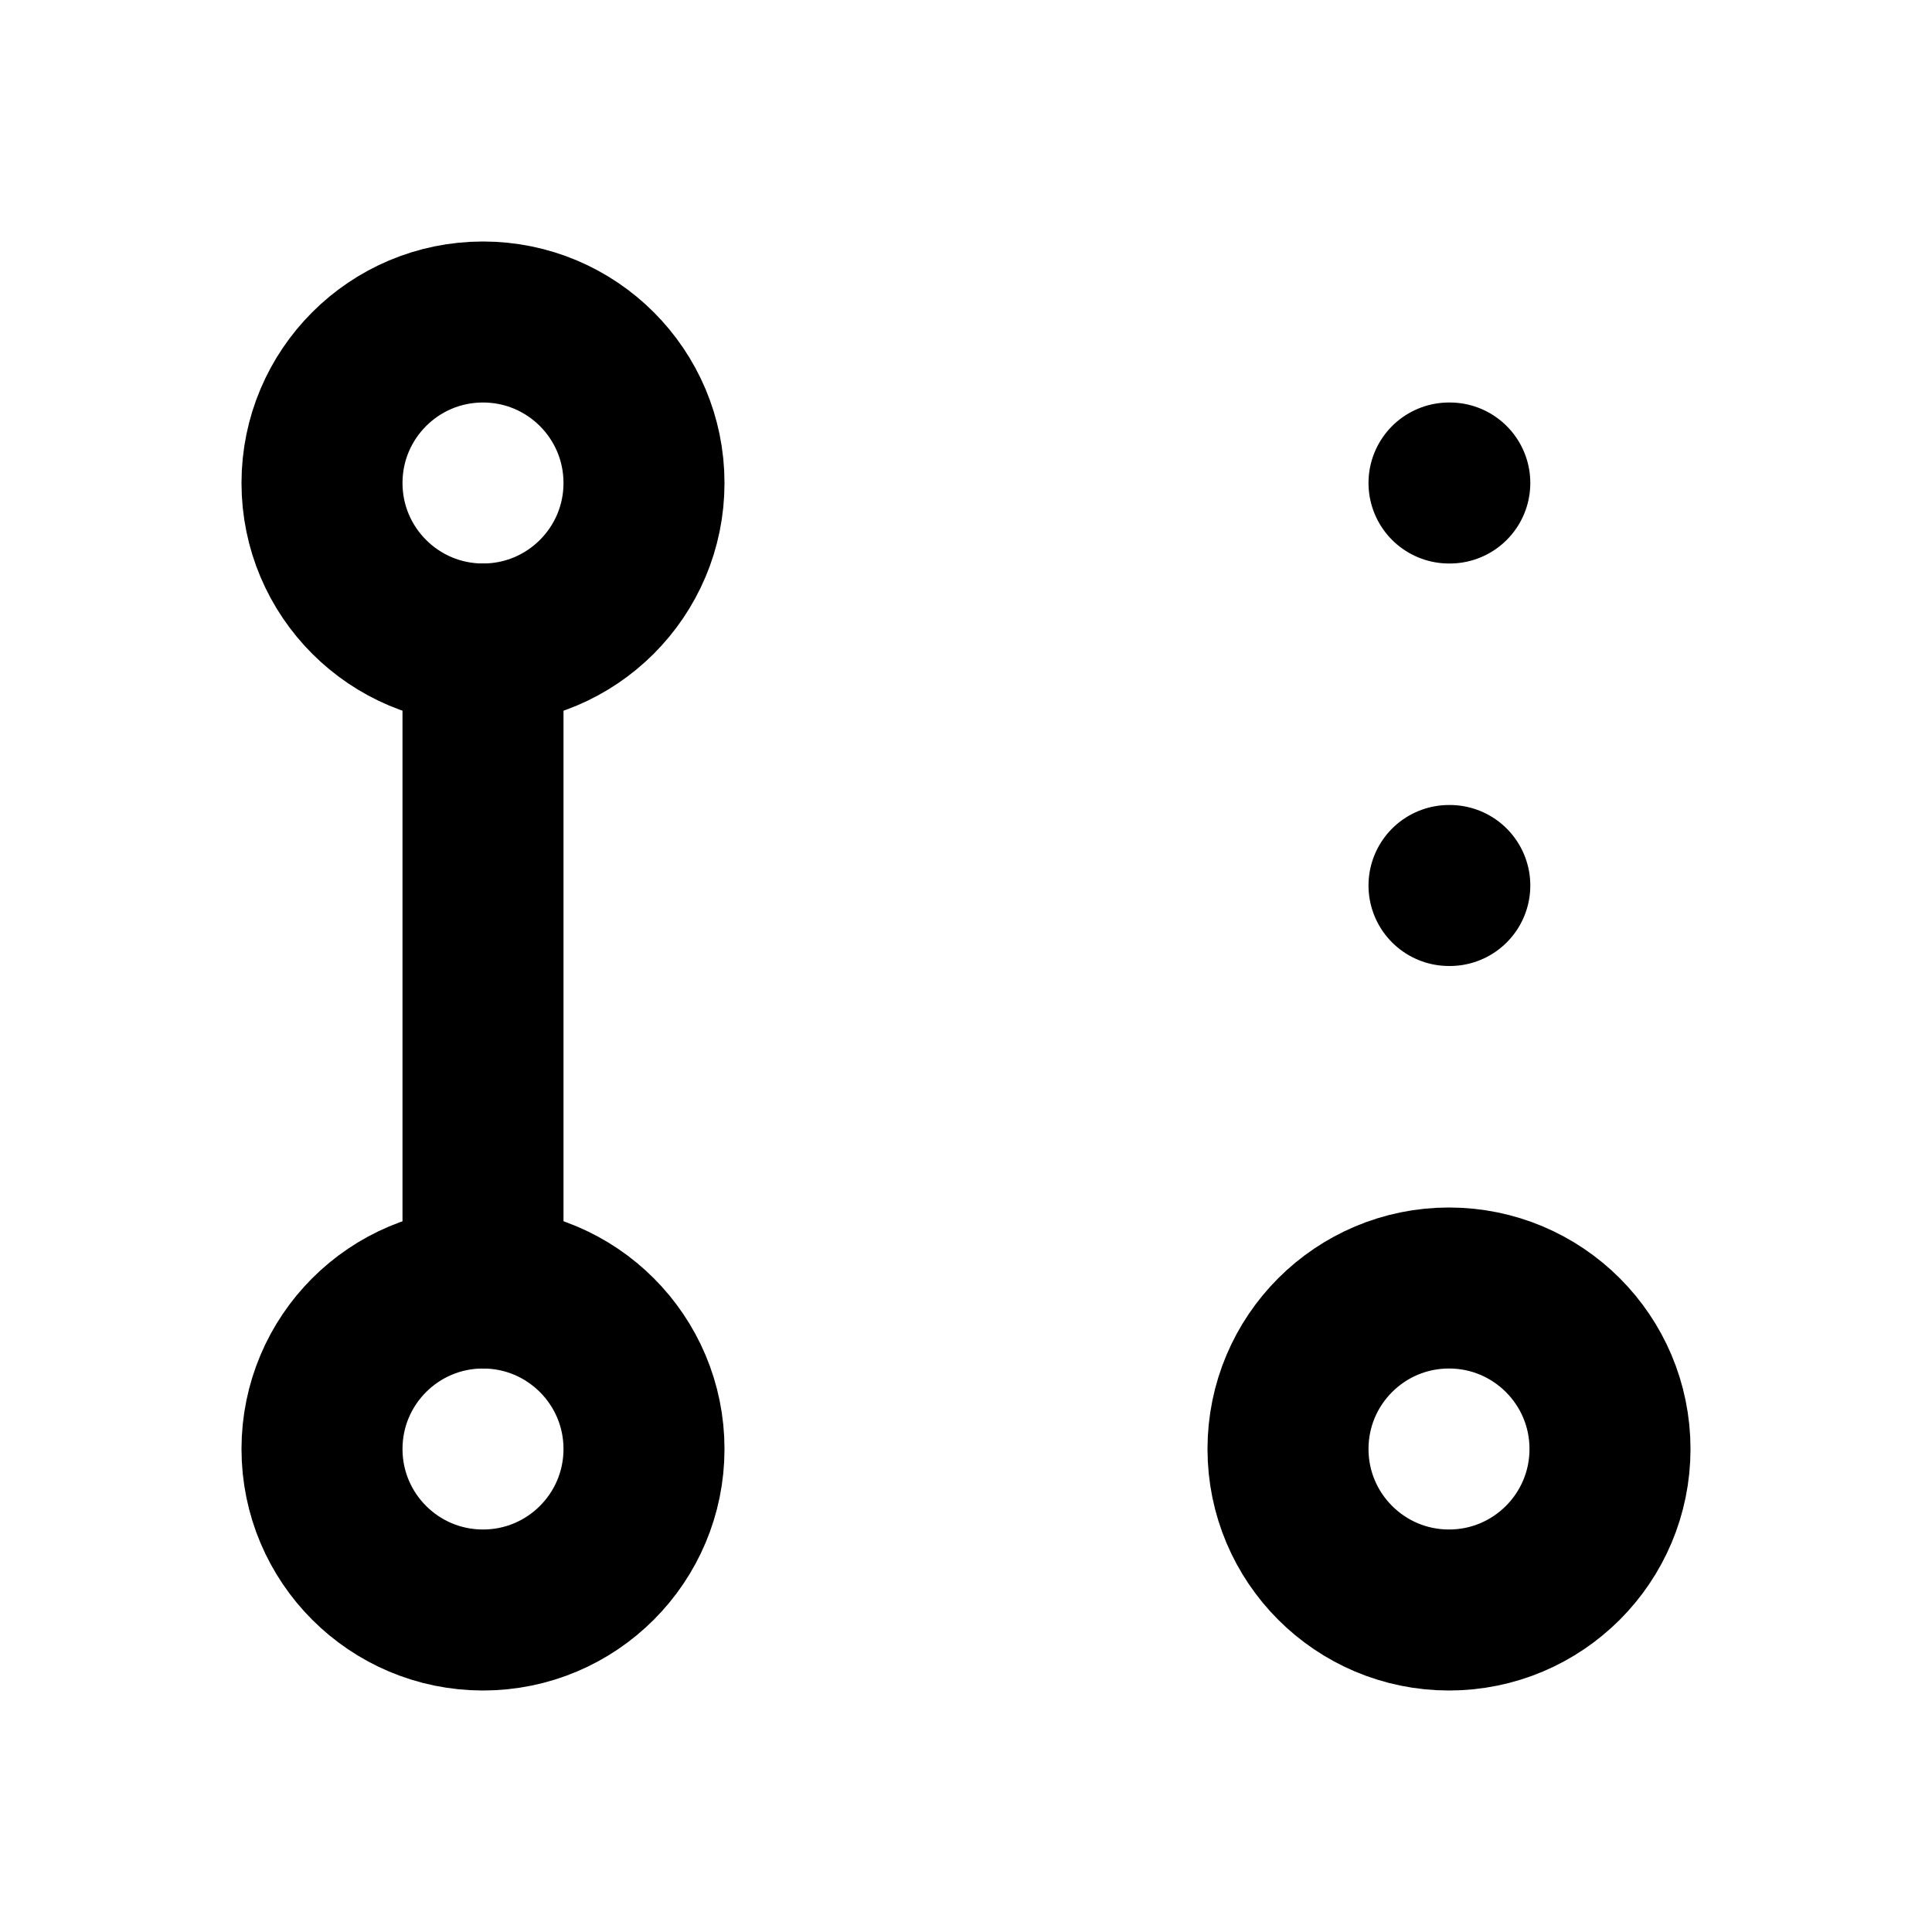
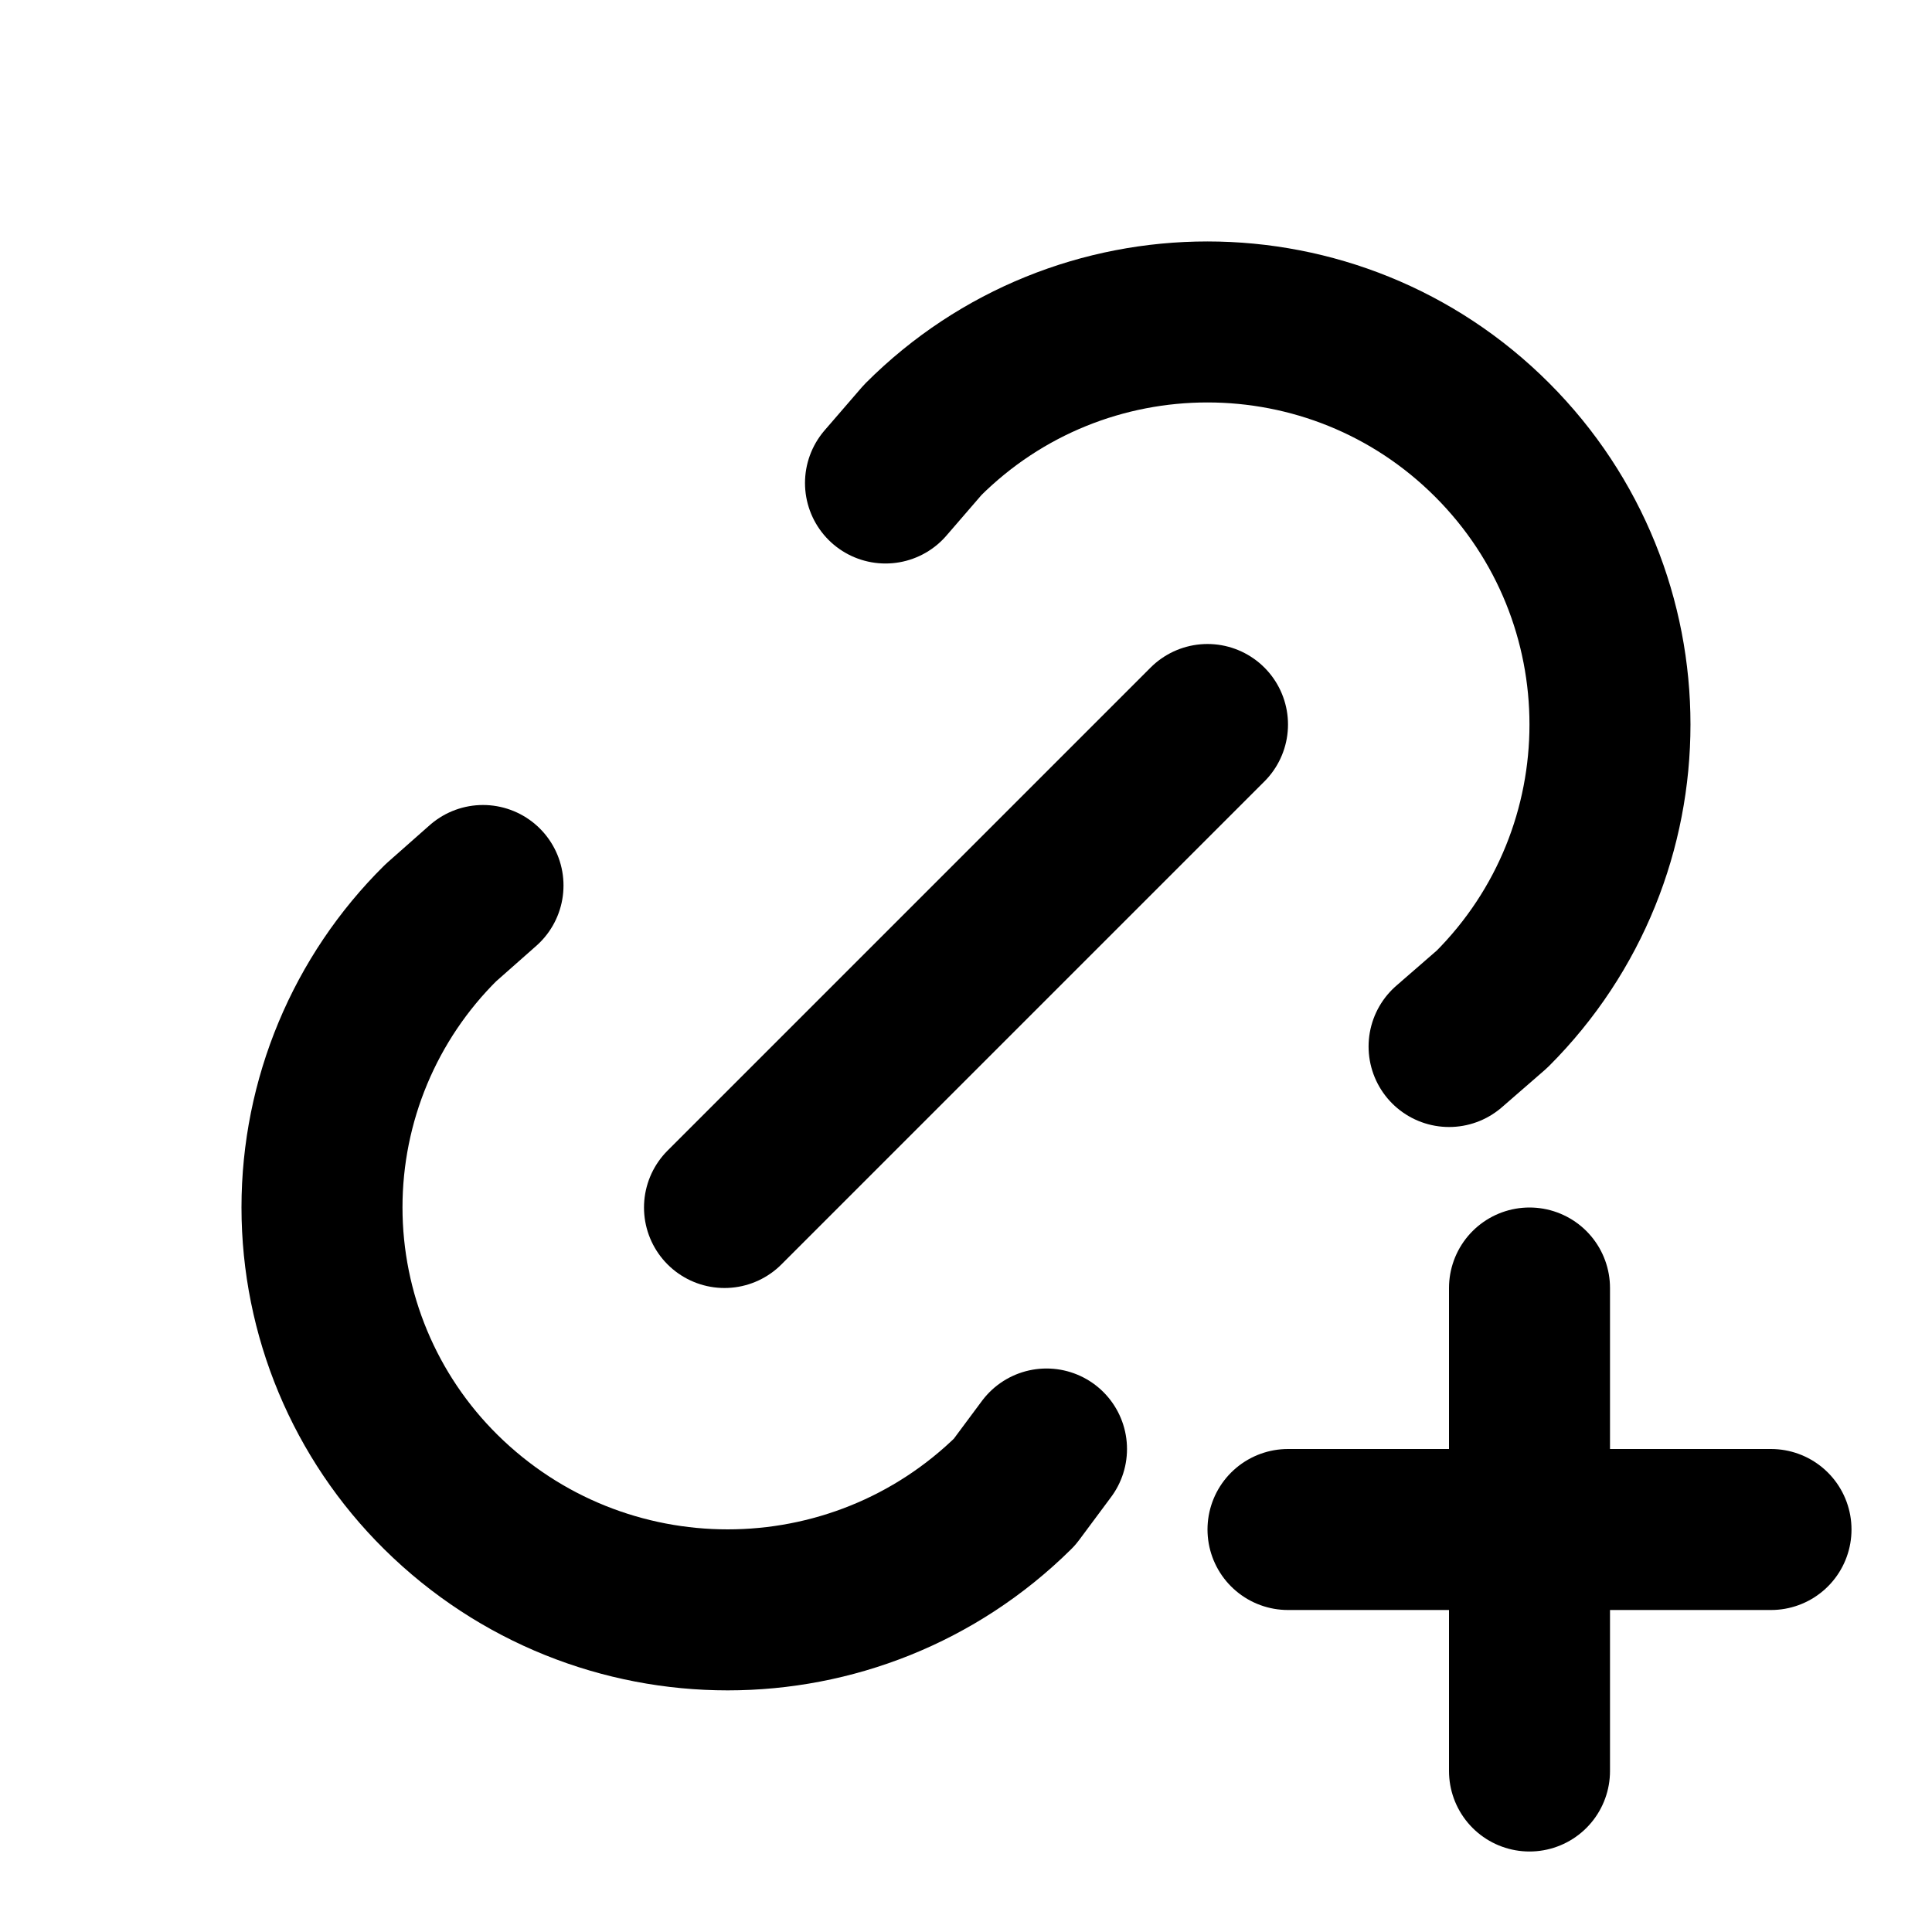
<svg xmlns="http://www.w3.org/2000/svg" width="24" height="24" viewBox="0 0 24 24" fill="none" stroke="currentColor" stroke-width="2" stroke-linecap="round" stroke-linejoin="round">
  <path stroke="none" d="M0 0h24v24H0z" fill="none" />
-   <path d="M4 18a2 2 0 1 0 4 0a2 2 0 1 0 -4 0" />
-   <path d="M4 6a2 2 0 1 0 4 0a2 2 0 1 0 -4 0" />
-   <path d="M16 18a2 2 0 1 0 4 0a2 2 0 1 0 -4 0" />
-   <path d="M6 8v8" />
-   <path d="M18 11h.01" />
-   <path d="M18 6h.01" />
+   <path d="M9 15l6 -6" />
+   <path d="M11 6l.463 -.536a5 5 0 0 1 7.072 7.072l-.534 .464" />
+   <path d="M13 18l-.397 .534a5.068 5.068 0 0 1 -7.127 0a4.972 4.972 0 0 1 0 -7.071l.524 -.463" />
+   <path d="M16 19h6" />
+   <path d="M19 16v6" />
</svg>
